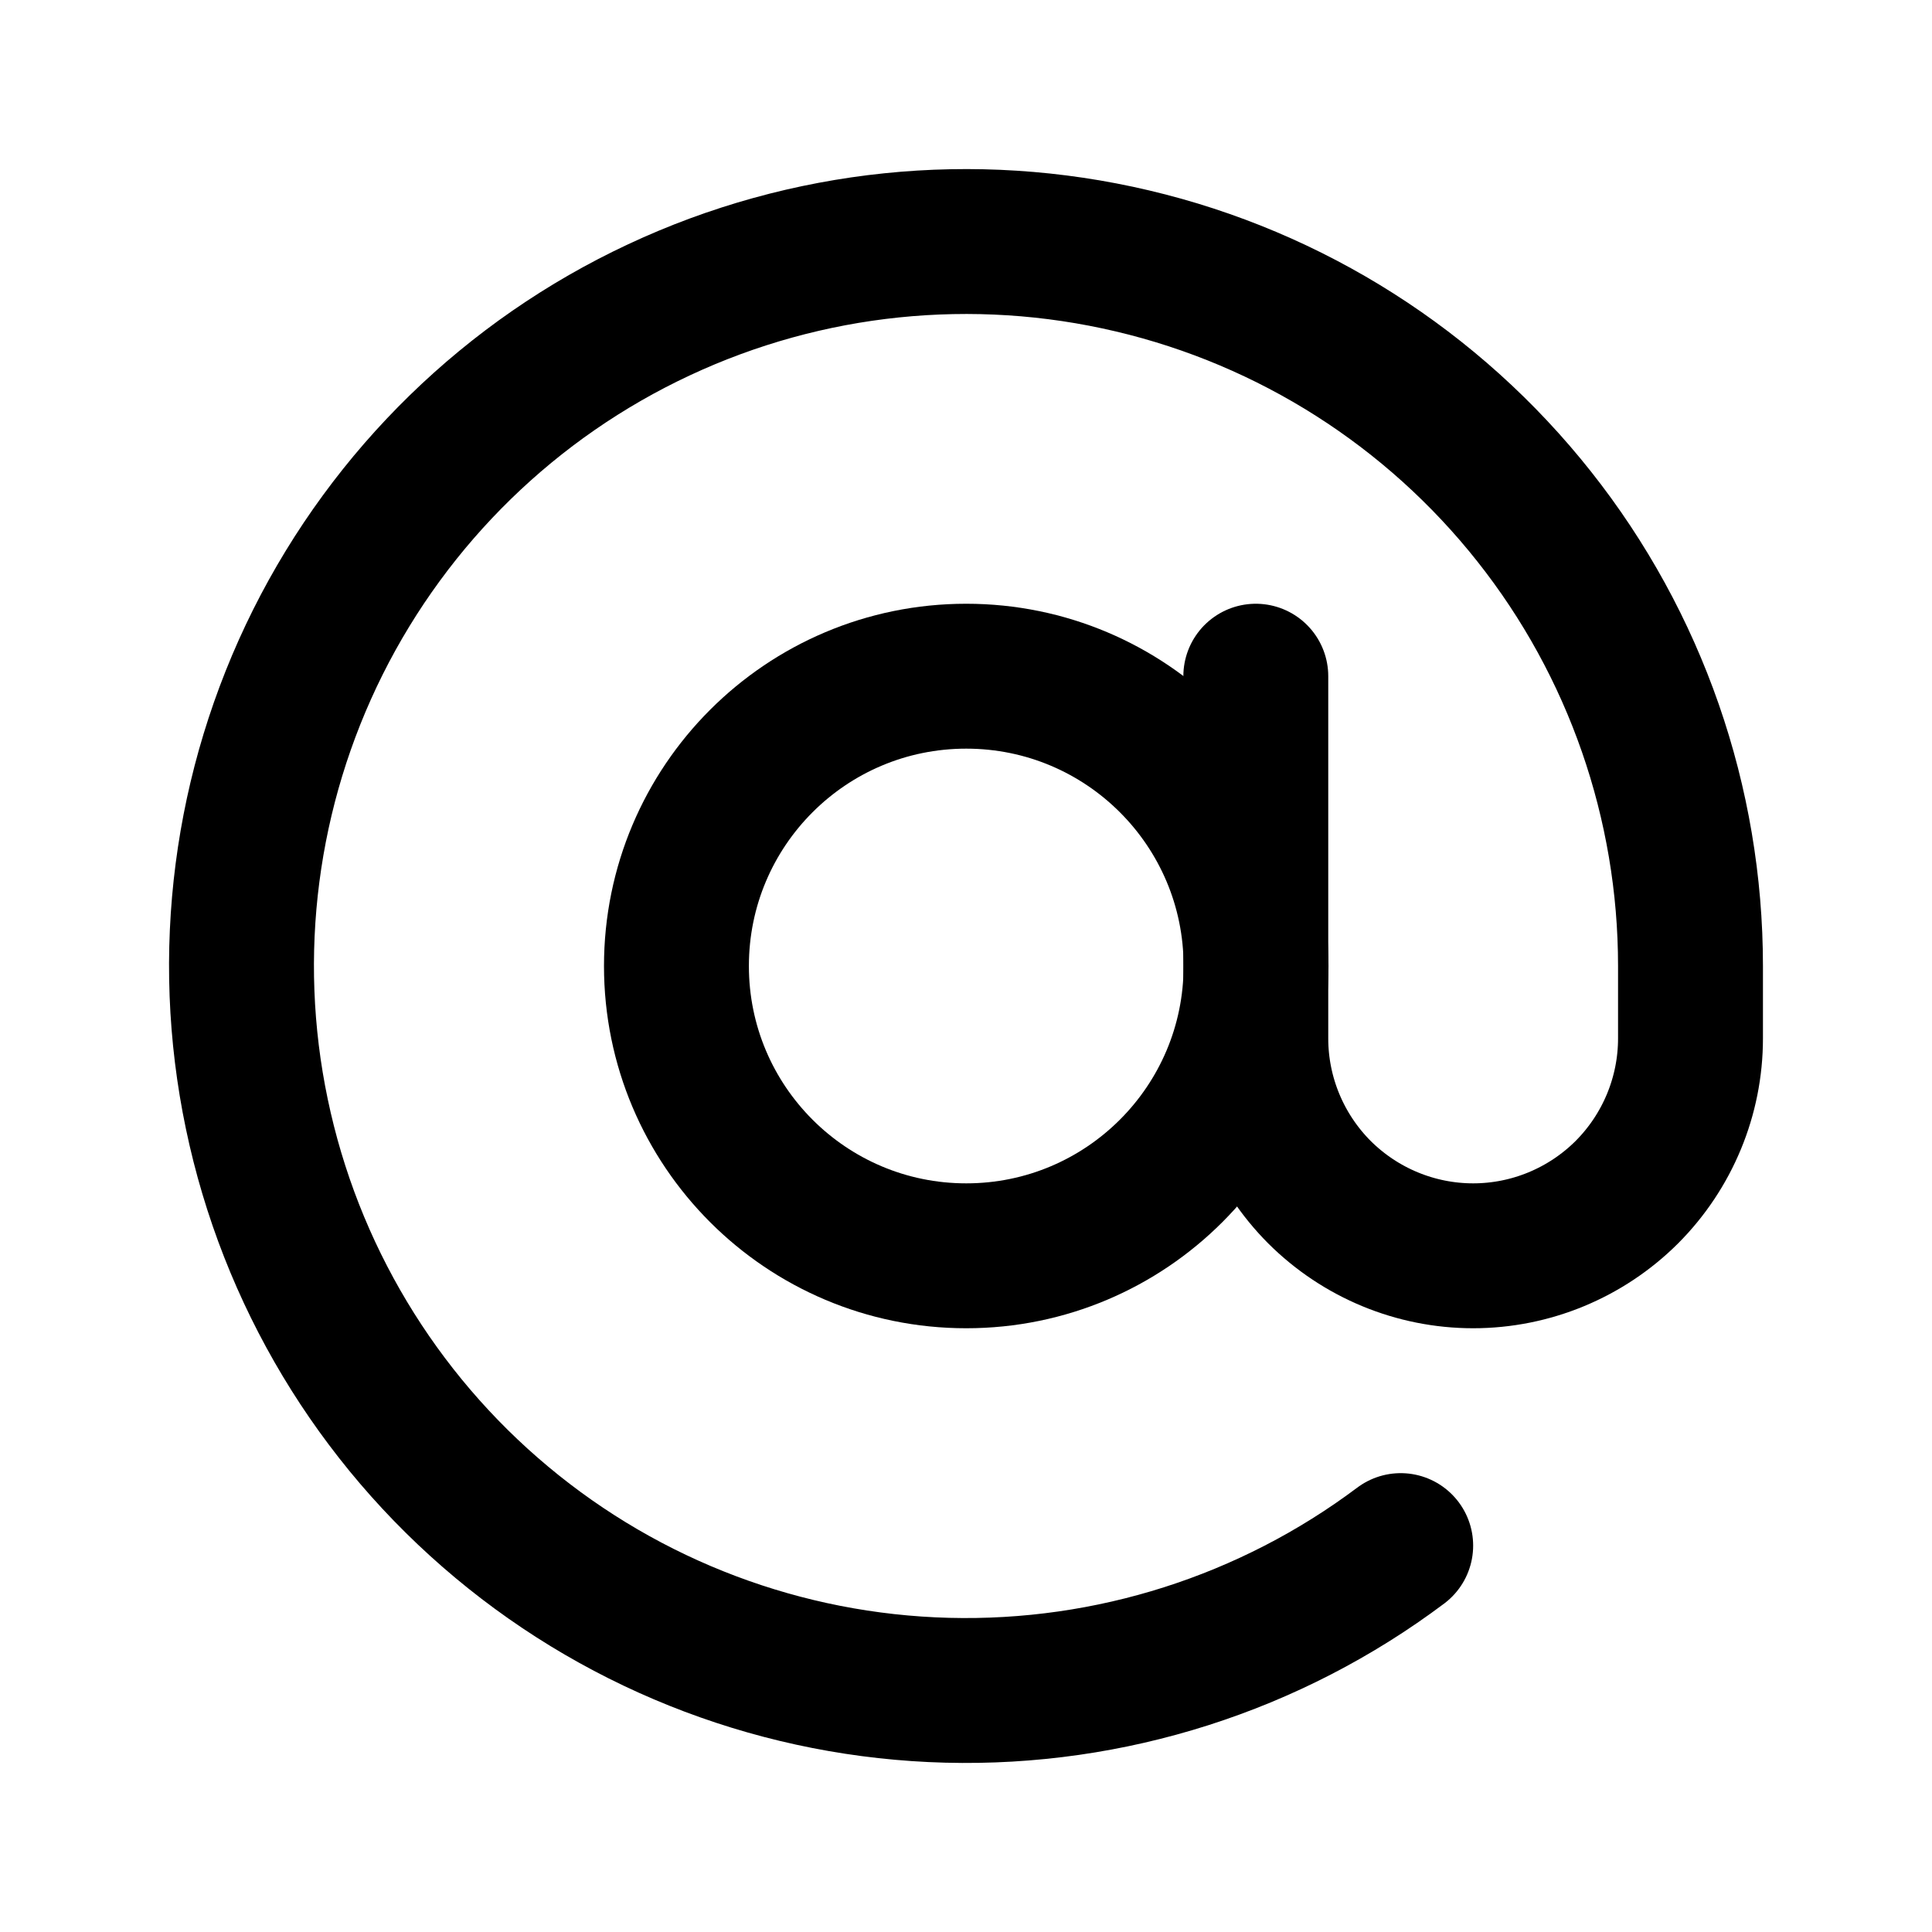
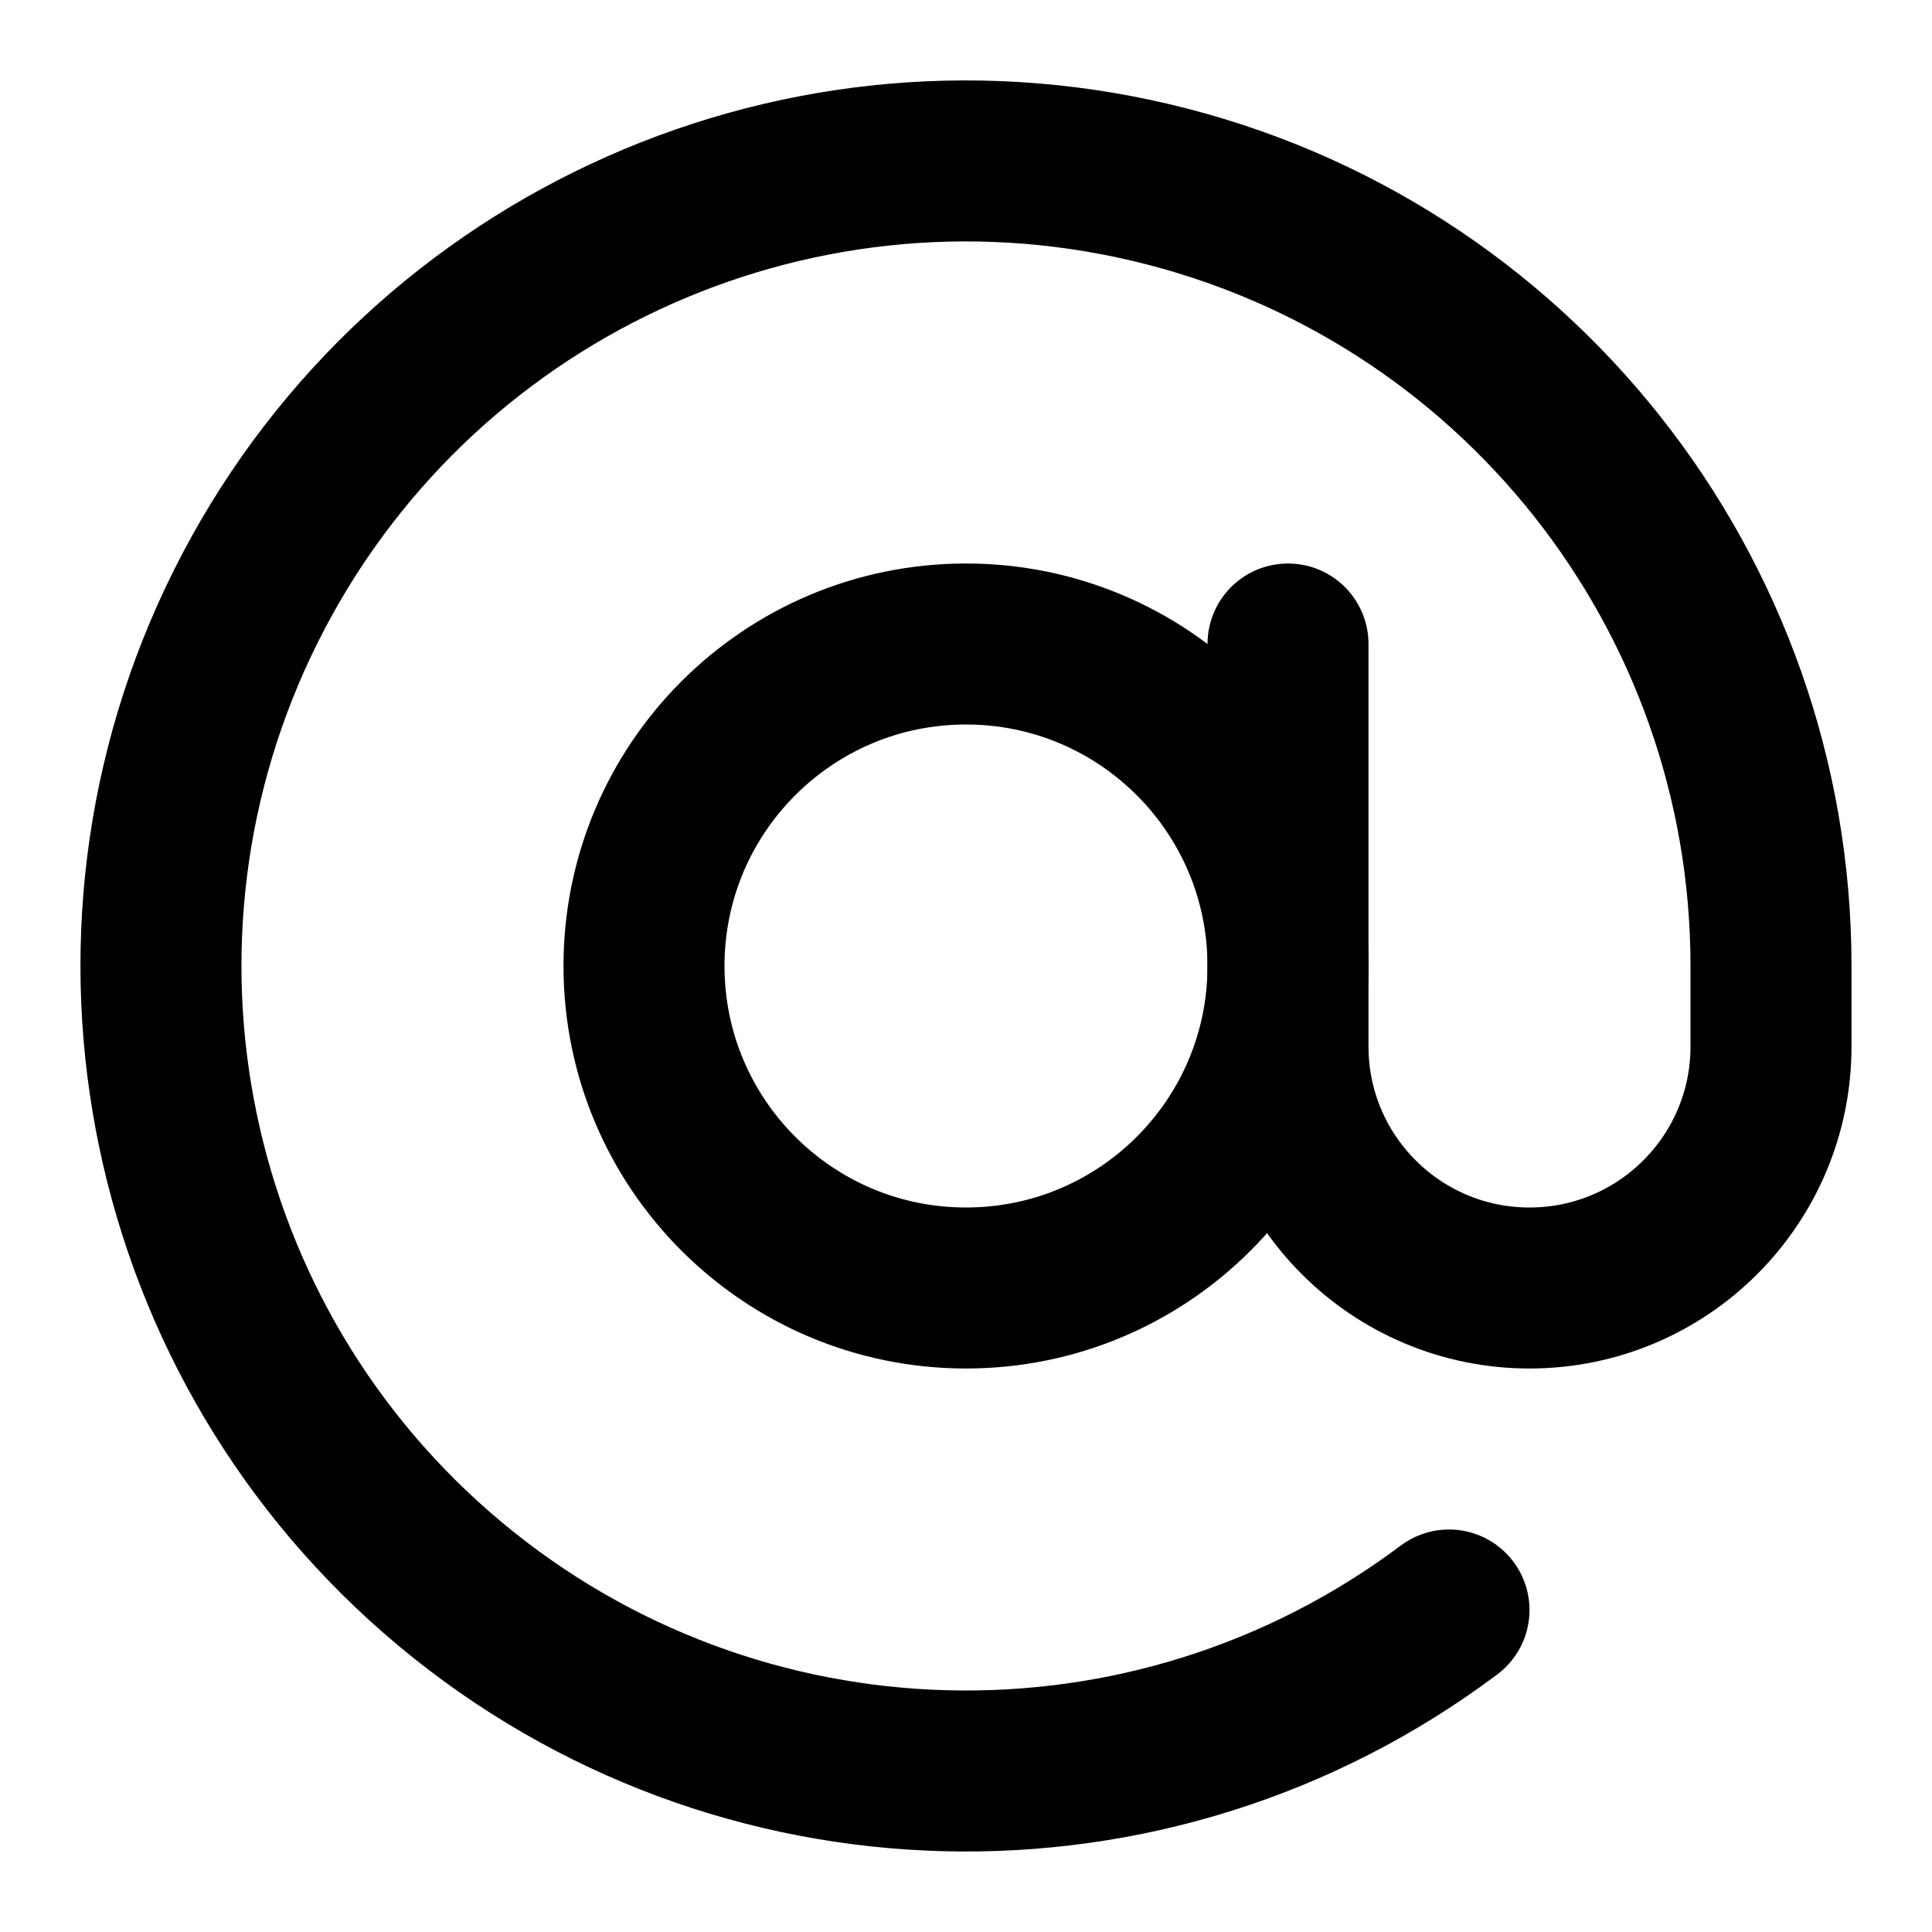
- <svg xmlns="http://www.w3.org/2000/svg" width="16" height="16" viewBox="0 0 16 16" fill="none">
-   <path d="M8.002 10.4C9.327 10.4 10.402 9.325 10.402 8C10.402 6.674 9.327 5.6 8.002 5.6C6.676 5.6 5.602 6.674 5.602 8C5.602 9.325 6.676 10.4 8.002 10.4Z" stroke="black" stroke-width="1.2" stroke-linecap="round" stroke-linejoin="round" />
-   <path d="M10.4 5.6V8.6C10.4 9.077 10.59 9.535 10.927 9.873C11.265 10.21 11.723 10.4 12.2 10.4C12.677 10.4 13.135 10.21 13.473 9.873C13.81 9.535 14 9.077 14 8.6V8C14 6.648 13.544 5.336 12.705 4.277C11.866 3.217 10.694 2.471 9.379 2.161C8.063 1.85 6.681 1.993 5.457 2.566C4.233 3.138 3.238 4.108 2.633 5.317C2.029 6.526 1.85 7.903 2.127 9.226C2.403 10.549 3.118 11.741 4.156 12.607C5.193 13.473 6.493 13.963 7.844 13.998C9.195 14.033 10.519 13.611 11.6 12.8" stroke="black" stroke-width="1.2" stroke-linecap="round" stroke-linejoin="round" />
+ <svg xmlns="http://www.w3.org/2000/svg" width="24" height="24" viewBox="0 0 24 24" fill="none" stroke="currentColor" stroke-width="2" stroke-linecap="round" stroke-linejoin="round">
+   <circle cx="12" cy="12" r="4" />
+   <path d="M16 8v5a3 3 0 0 0 6 0v-1a10 10 0 1 0-4 8" />
</svg>
